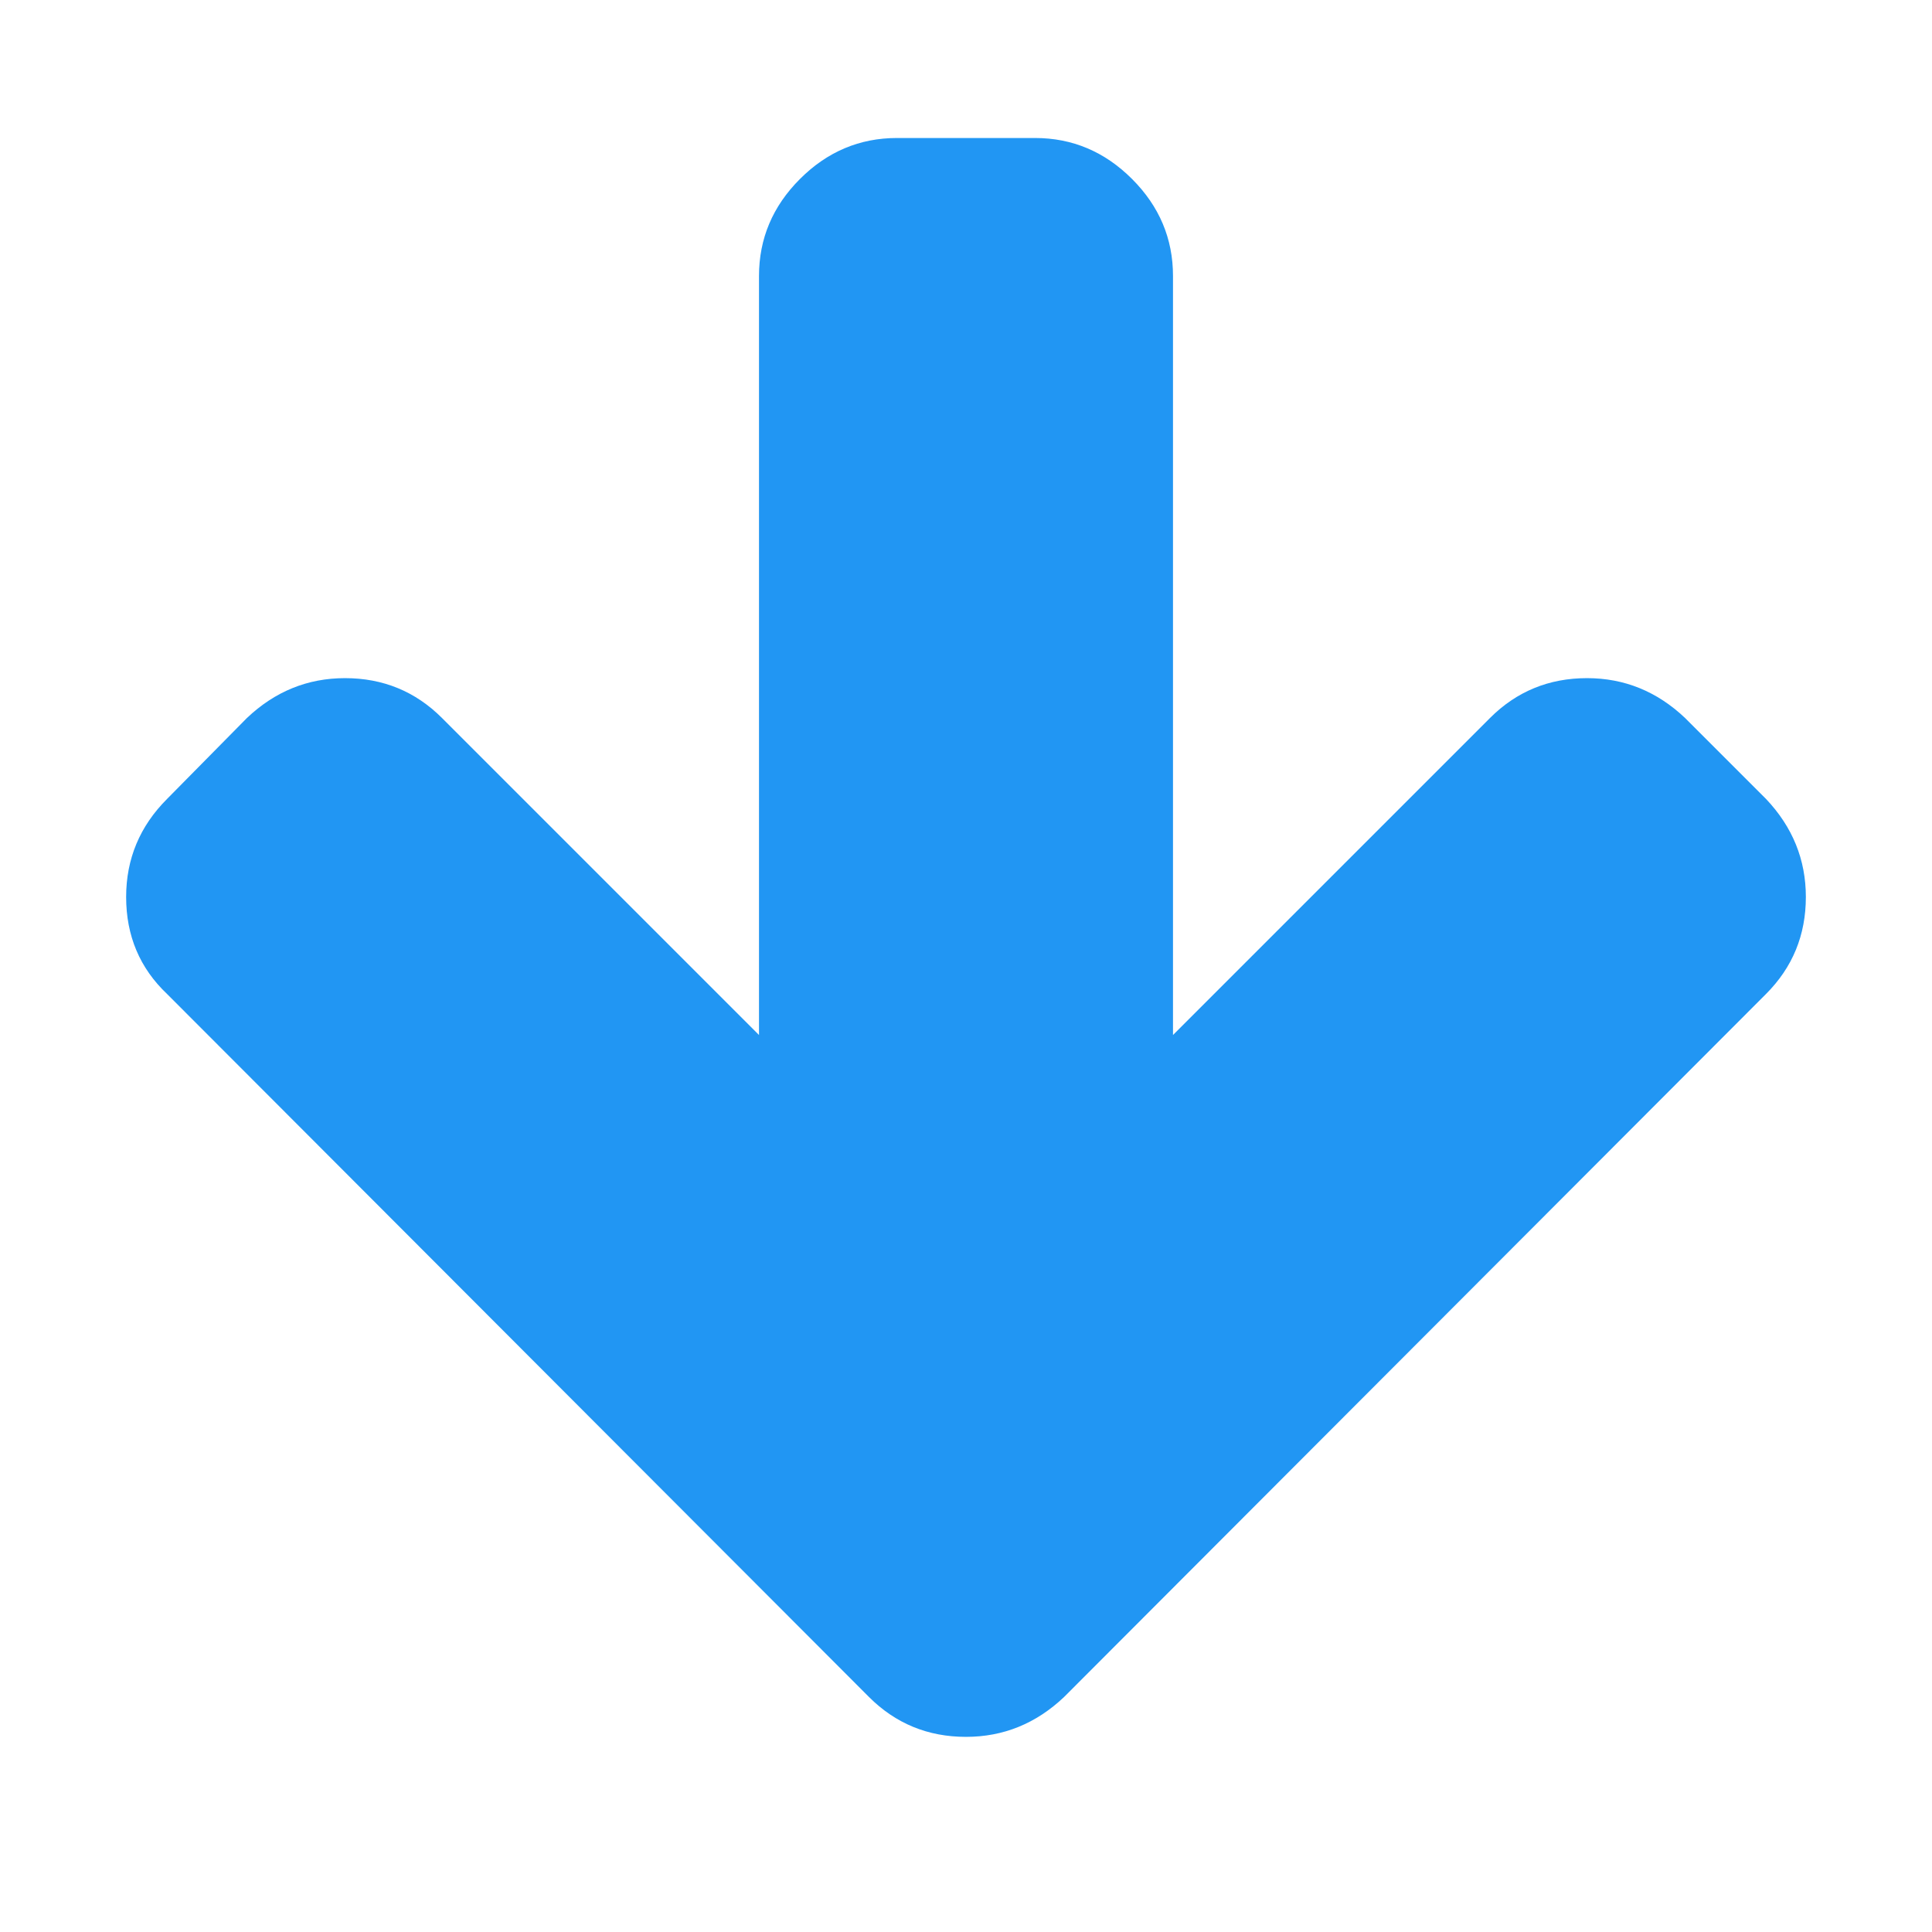
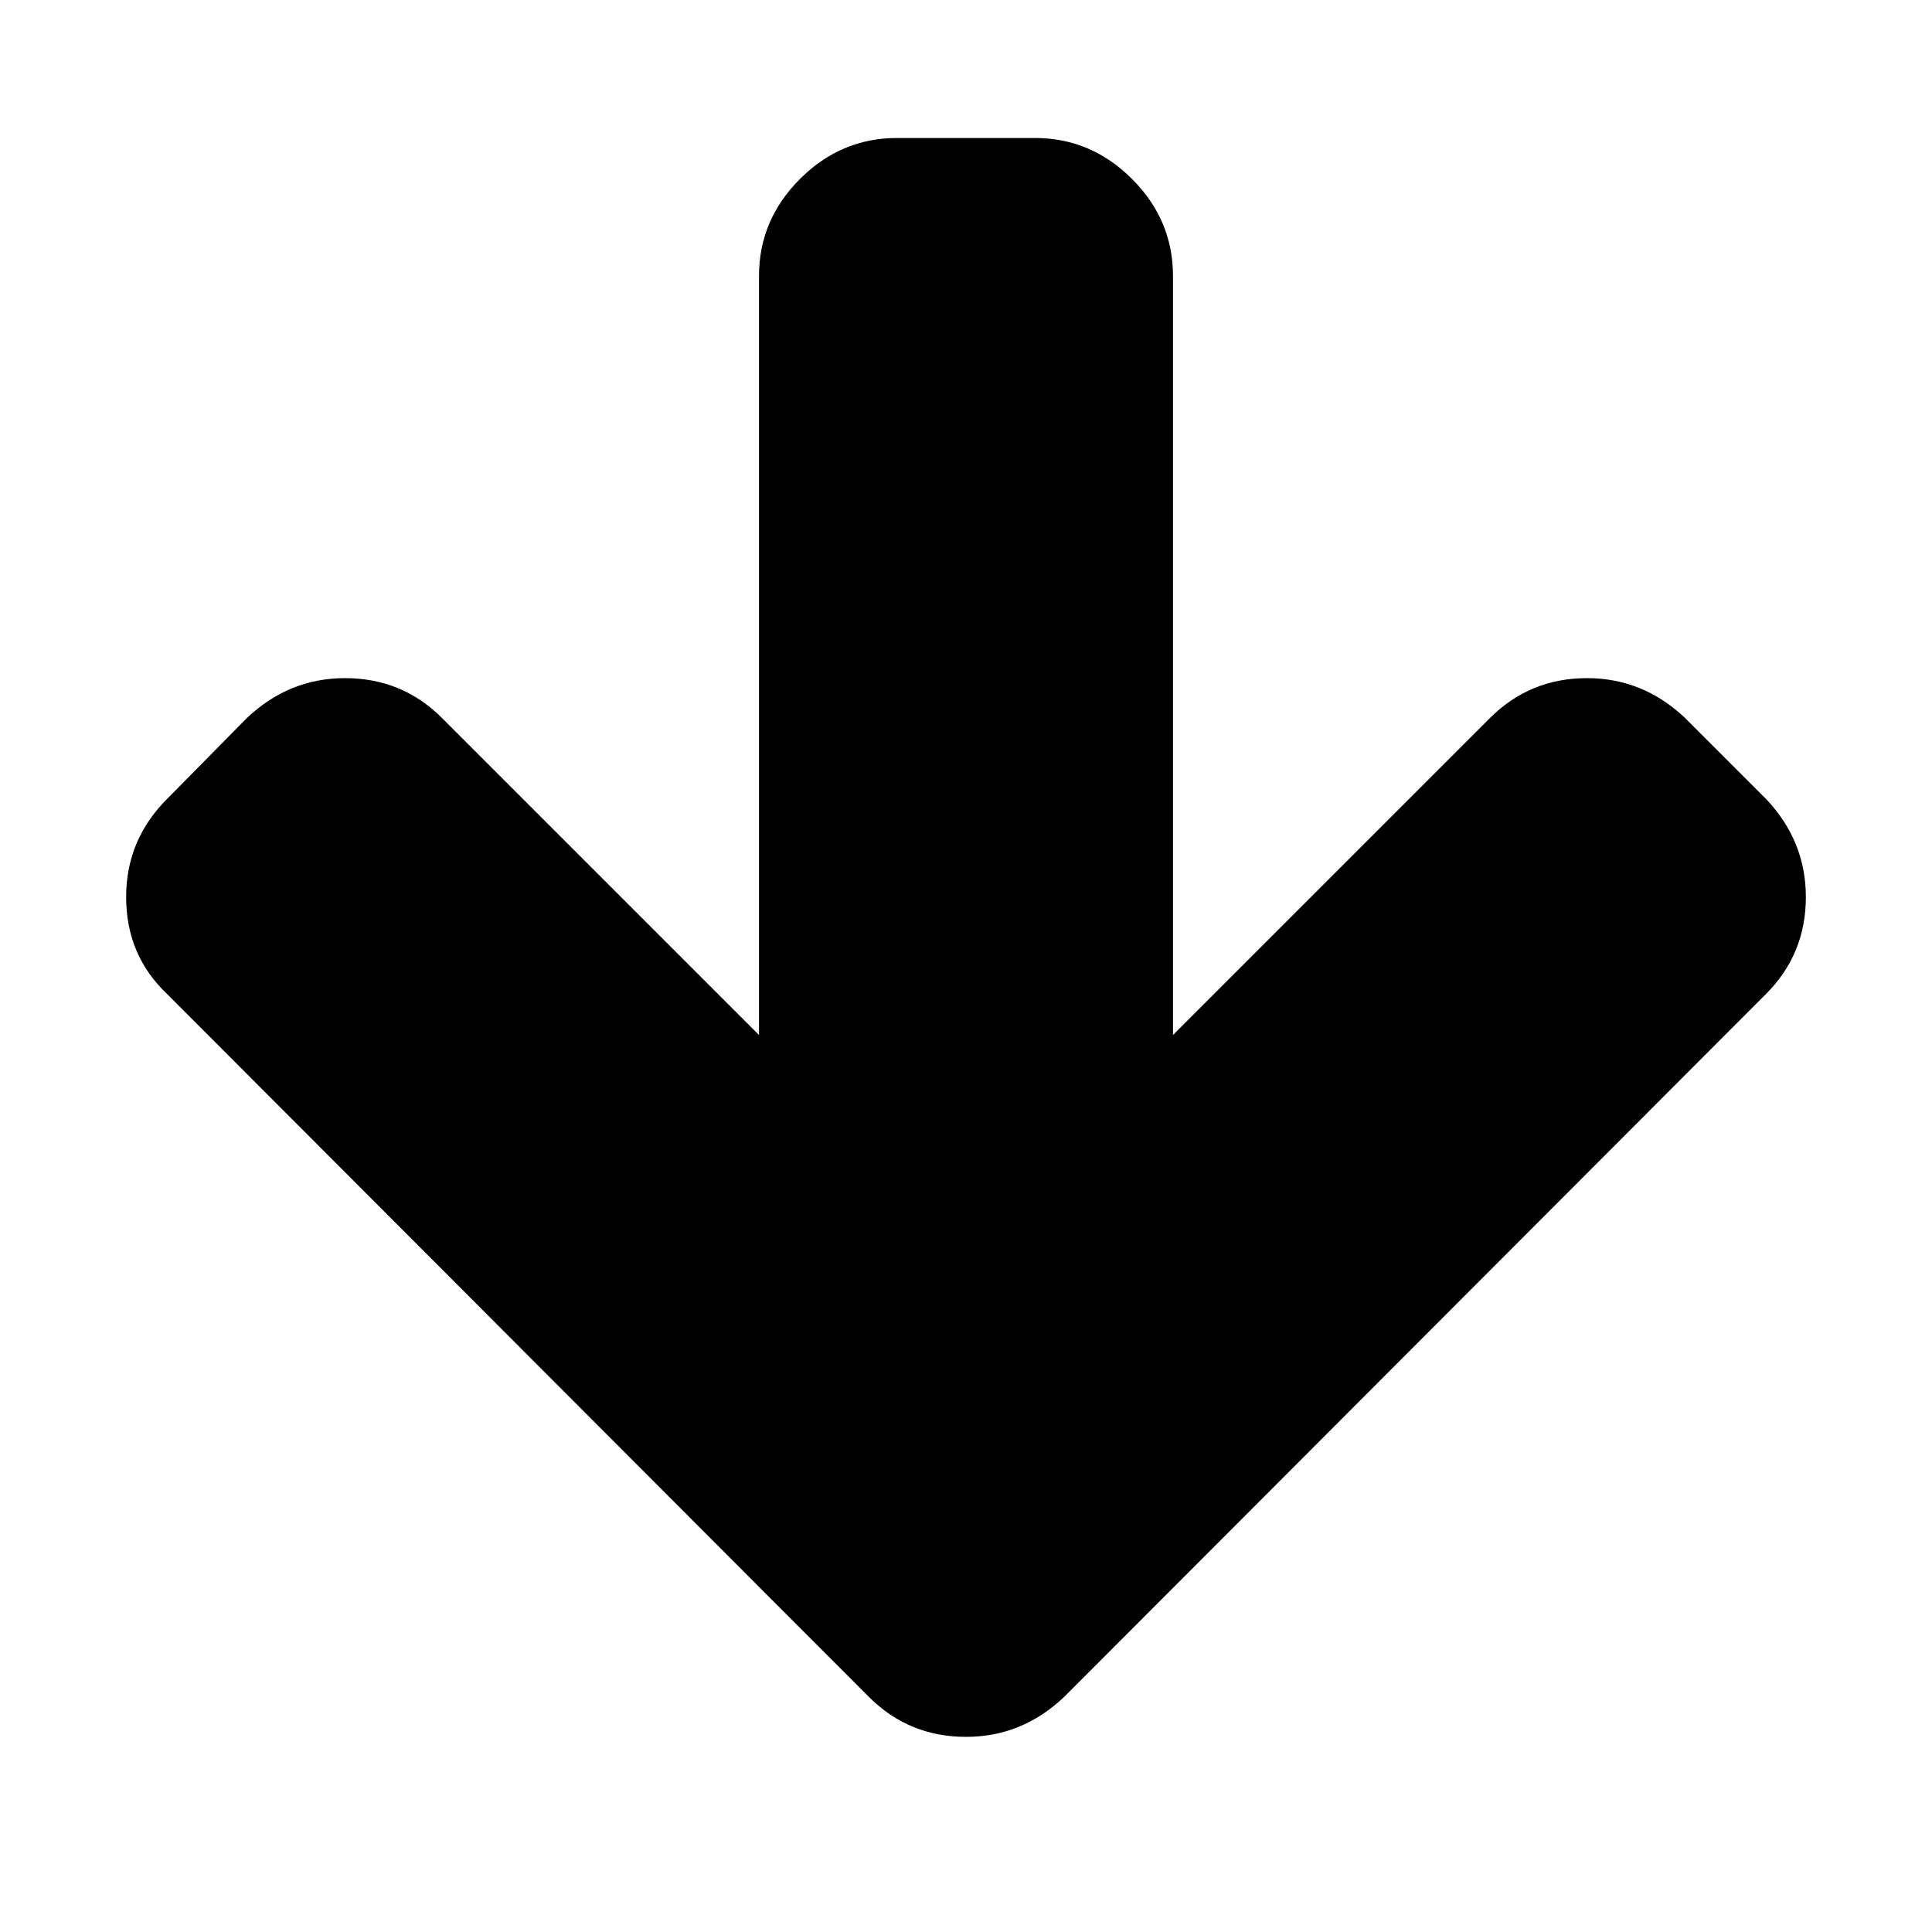
<svg xmlns="http://www.w3.org/2000/svg" width="1792" height="1792" viewBox="0 0 1792 1792">
-   <path style="fill:#2196f3" d="M1675 832q0 53-37 90l-651 652q-39 37-91 37-53 0-90-37l-651-652q-38-36-38-90 0-53 38-91l74-75q39-37 91-37 53 0 90 37l294 294v-704q0-52 38-90t90-38h128q52 0 90 38t38 90v704l294-294q37-37 90-37 52 0 91 37l75 75q37 39 37 91z" />
+   <path style="fill:currentColor" d="M1675 832q0 53-37 90l-651 652q-39 37-91 37-53 0-90-37l-651-652q-38-36-38-90 0-53 38-91l74-75q39-37 91-37 53 0 90 37l294 294v-704q0-52 38-90t90-38h128q52 0 90 38t38 90v704l294-294q37-37 90-37 52 0 91 37l75 75q37 39 37 91z" />
</svg>
